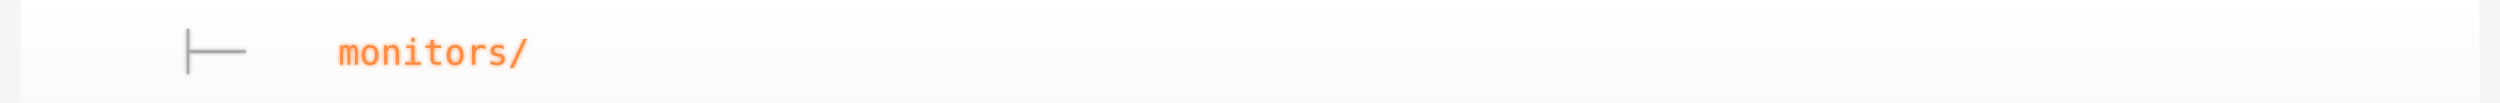
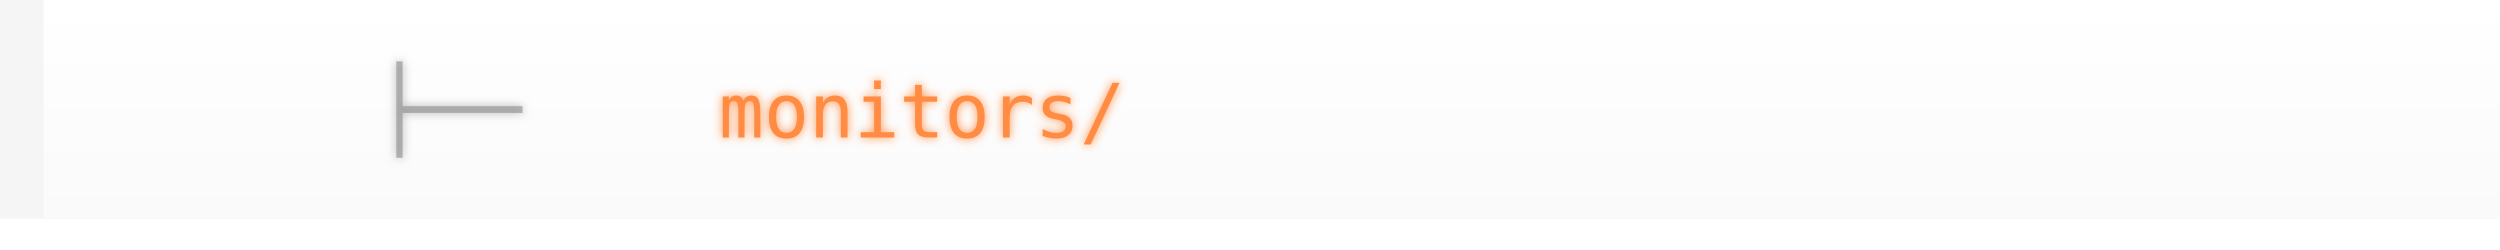
- <svg xmlns="http://www.w3.org/2000/svg" width="850" height="35">
+ <svg xmlns="http://www.w3.org/2000/svg" width="400" height="40" preserveAspectRatio="xMinYMid meet" viewBox="0 0 400 40">
  <defs>
    <filter id="textGlow">
      <feGaussianBlur stdDeviation="0.8" result="coloredBlur" />
      <feMerge>
        <feMergeNode in="coloredBlur" />
        <feMergeNode in="SourceGraphic" />
      </feMerge>
    </filter>
    <linearGradient id="bgGrad" x1="0%" y1="0%" x2="0%" y2="100%">
      <stop offset="0%" style="stop-color:#ffffff;stop-opacity:1" />
      <stop offset="100%" style="stop-color:#fafafa;stop-opacity:1" />
    </linearGradient>
  </defs>
  <rect width="850" height="35" fill="#f5f5f5" />
  <rect x="7" y="0" width="836" height="35" fill="url(#bgGrad)" />
  <rect x="7" y="0" width="836" height="35" fill="#FF8C42" opacity="0">
    <animate attributeName="opacity" values="0;0.02;0" dur="2.5s" repeatCount="indefinite" />
  </rect>
  <g filter="url(#textGlow)">
    <text x="60" y="22" font-family="monospace" font-size="13" fill="#999999" opacity="0.7">
      ├──
    </text>
    <text x="115" y="22" font-family="monospace" font-size="12" fill="#FF8C42">
      monitors/
      <animate attributeName="opacity" values="1;0.9;1" dur="0.16s" repeatCount="indefinite" />
    </text>
  </g>
</svg>
